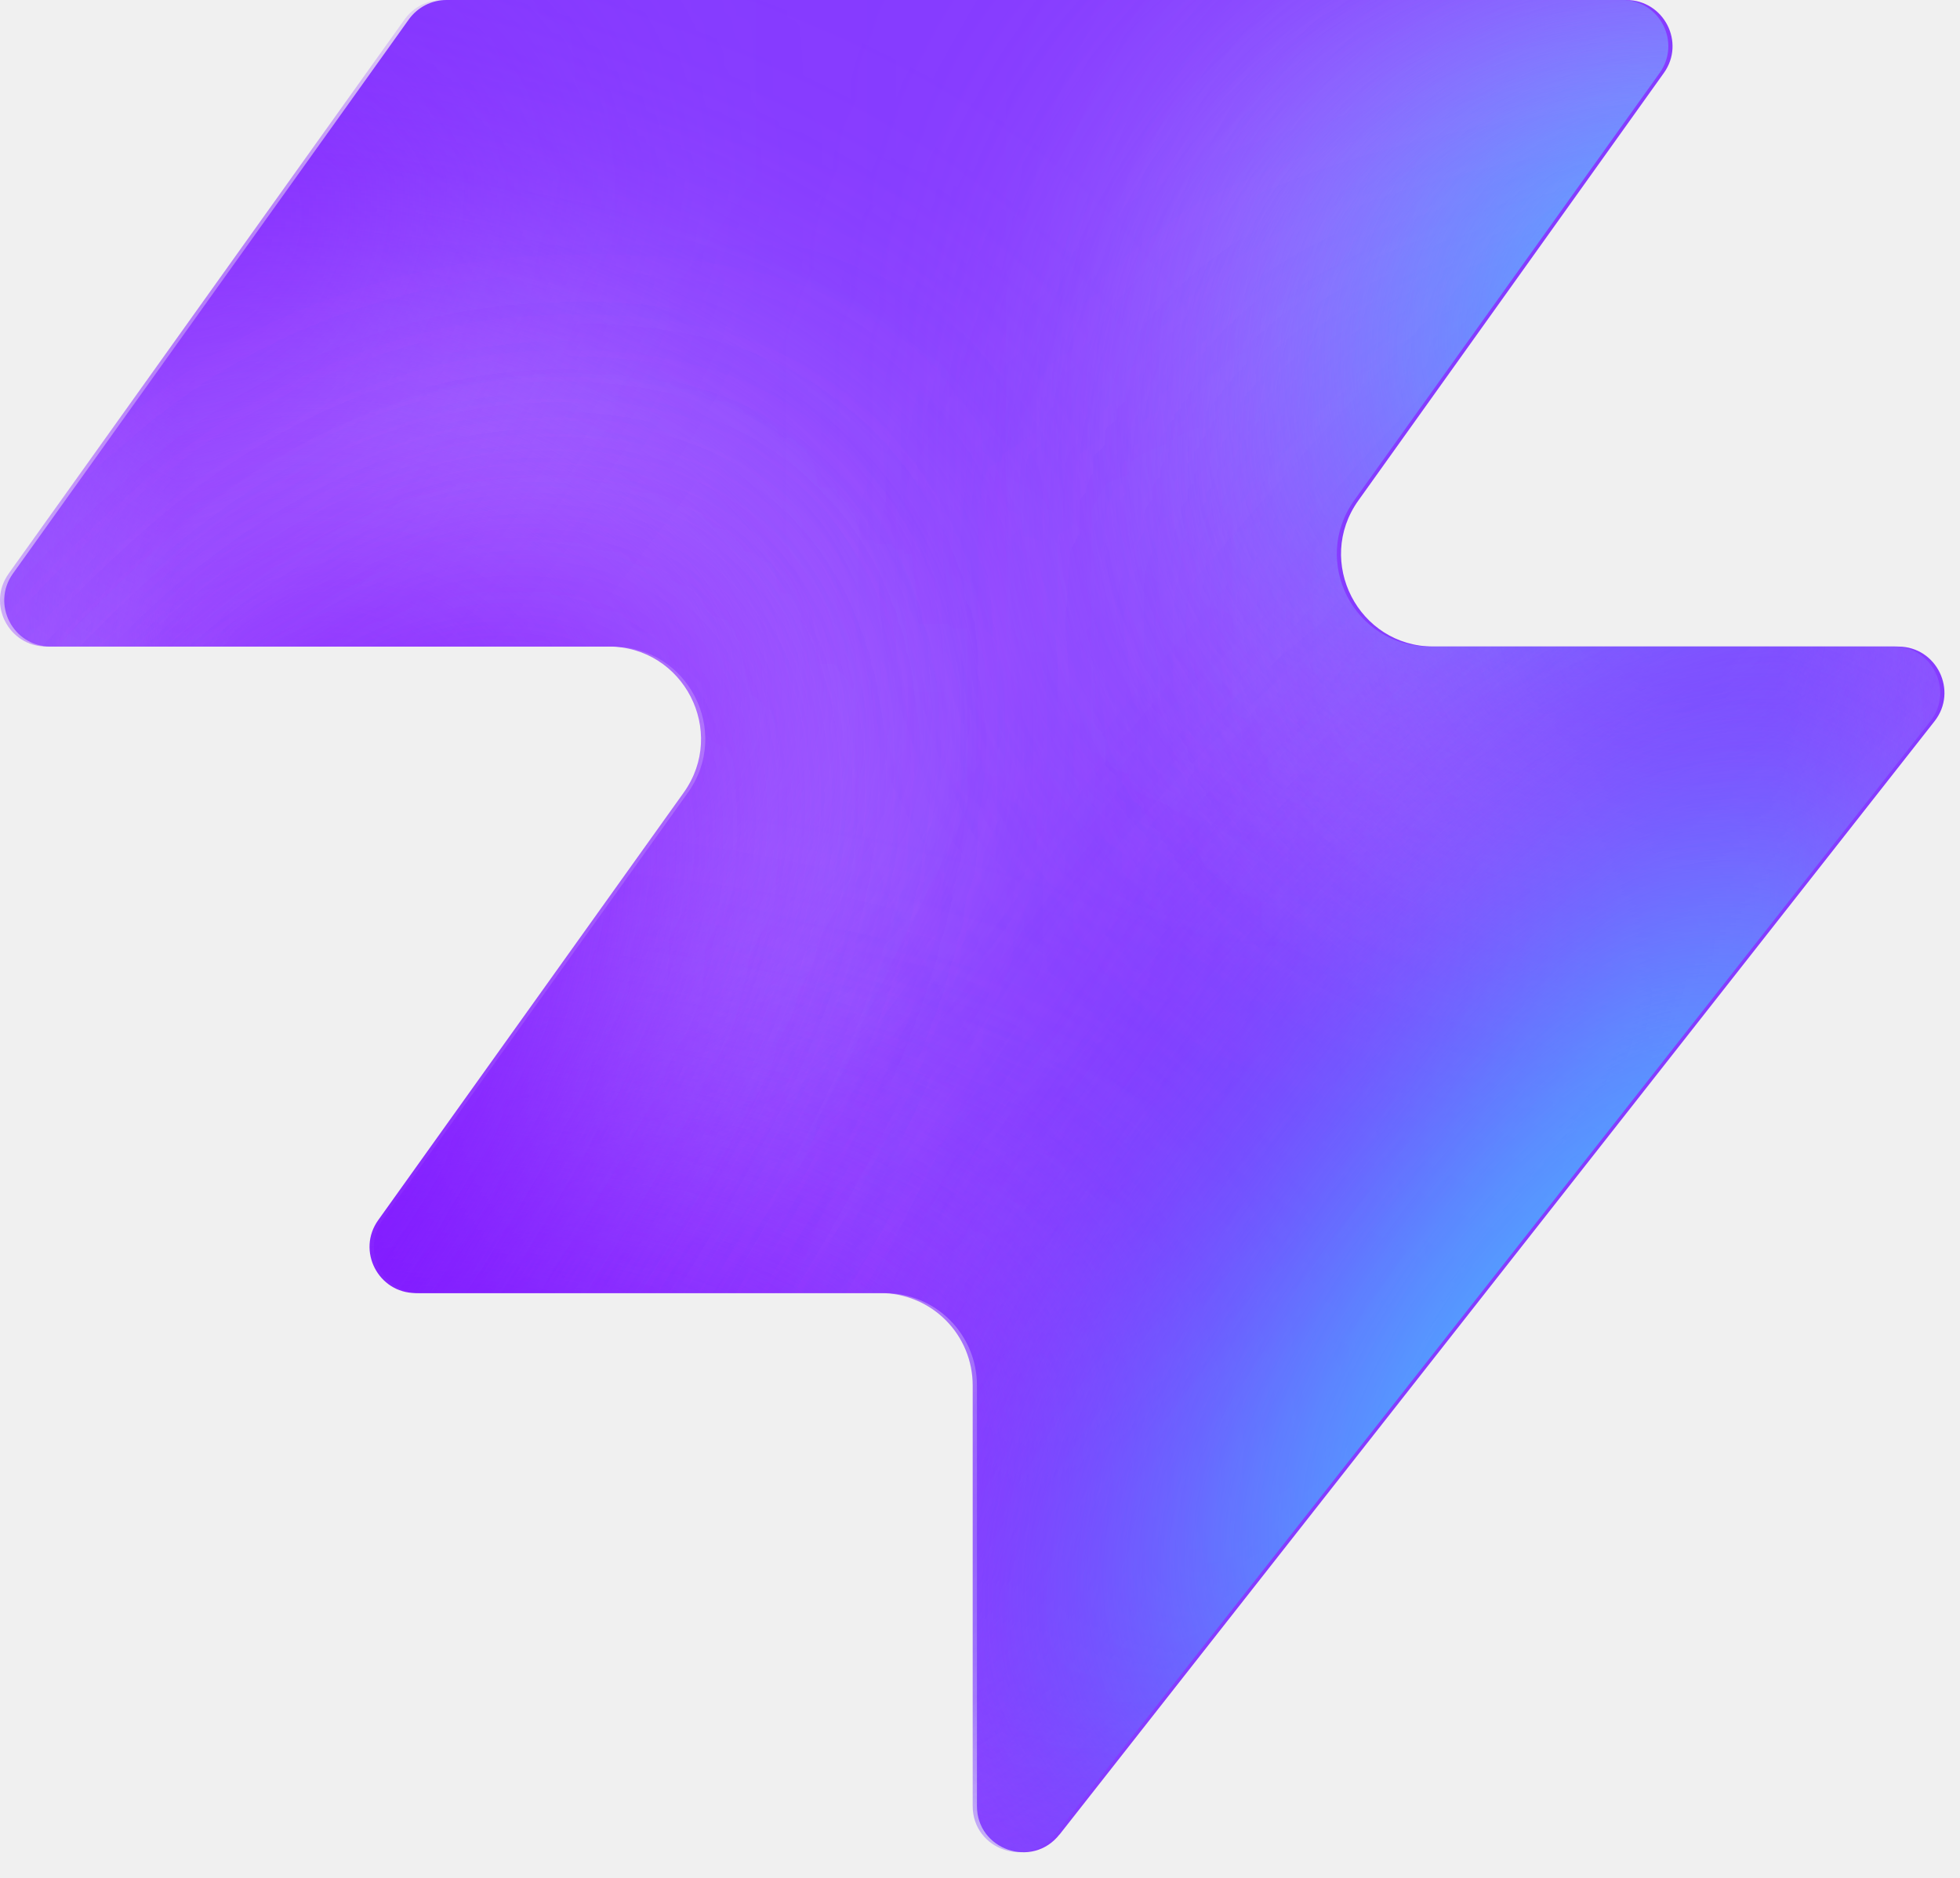
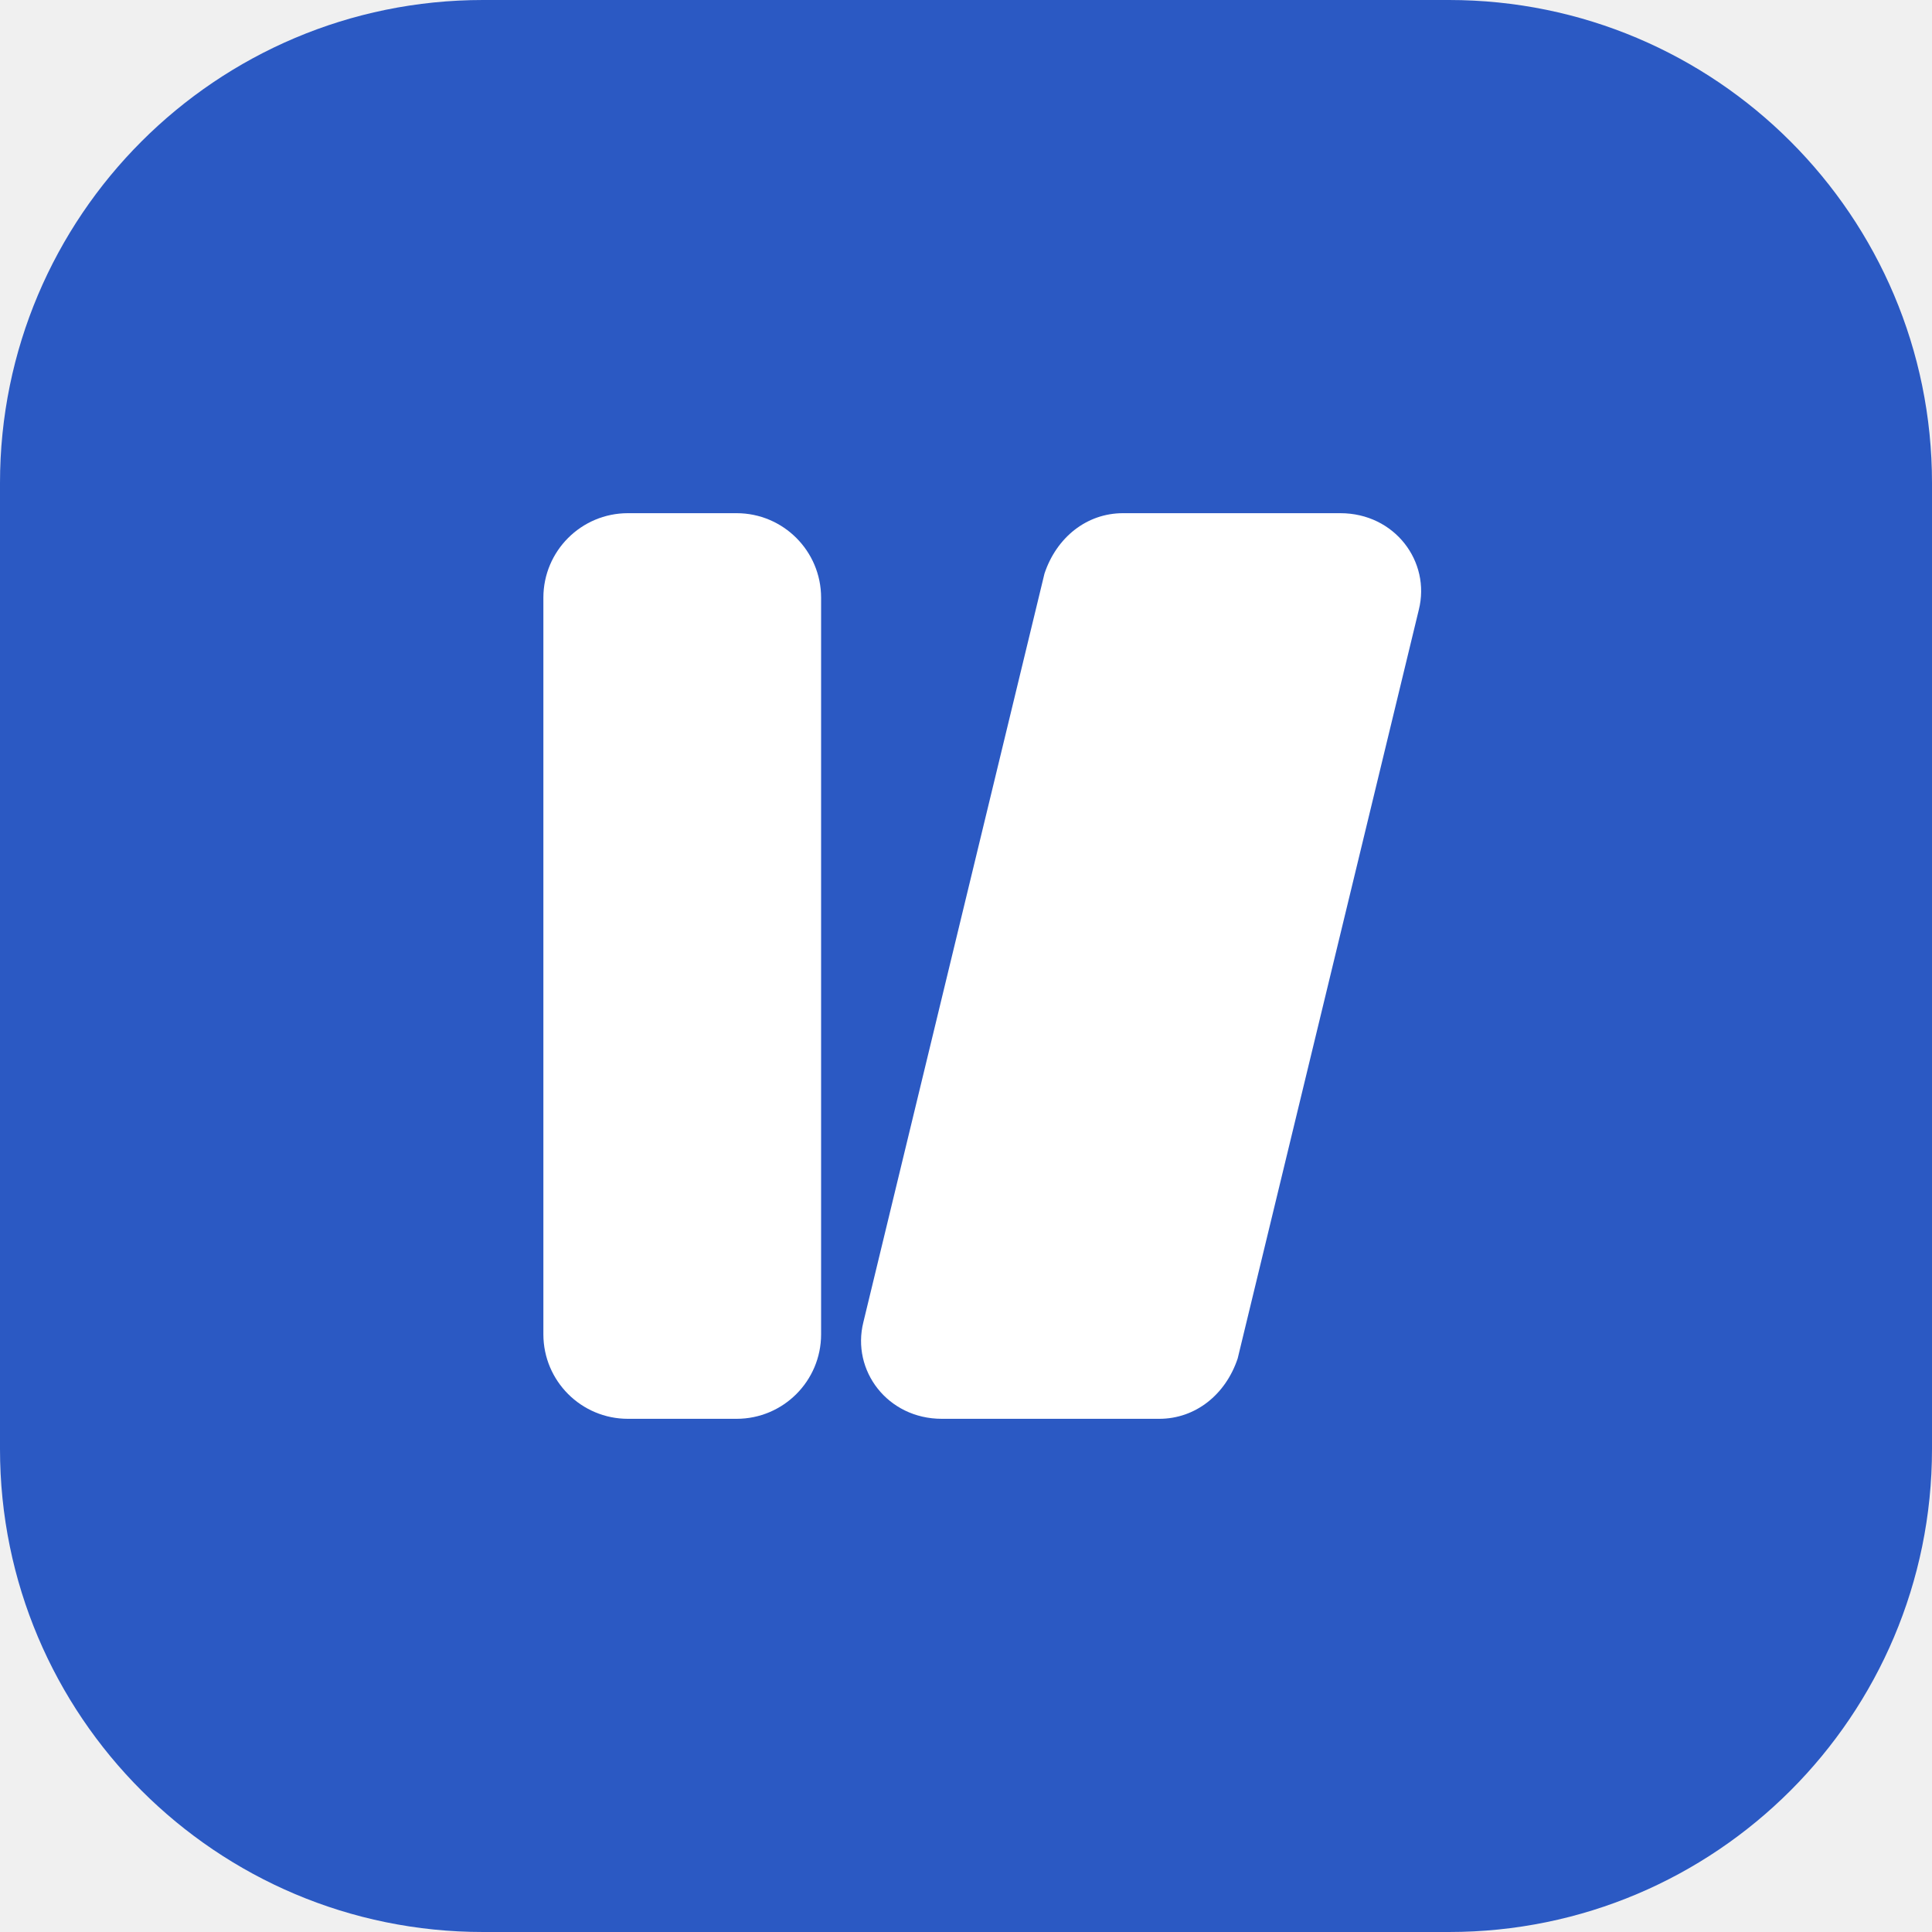
- <svg xmlns="http://www.w3.org/2000/svg" width="48" height="46" fill="none" viewBox="0 0 48 46">
-   <path fill="#863bff" d="M25.946 44.938c-.664.845-2.021.375-2.021-.698V33.937a2.26 2.26 0 0 0-2.262-2.262H10.287c-.92 0-1.456-1.04-.92-1.788l7.48-10.471c1.07-1.497 0-3.578-1.842-3.578H1.237c-.92 0-1.456-1.04-.92-1.788L10.013.474c.214-.297.556-.474.92-.474h28.894c.92 0 1.456 1.04.92 1.788l-7.48 10.471c-1.07 1.498 0 3.579 1.842 3.579h11.377c.943 0 1.473 1.088.89 1.83L25.947 44.94z" style="fill:#863bff;fill:color(display-p3 .525 .23 1);fill-opacity:1" />
-   <mask id="a" width="48" height="46" x="0" y="0" maskUnits="userSpaceOnUse" style="mask-type:alpha">
-     <path fill="#000" d="M25.842 44.938c-.664.844-2.021.375-2.021-.698V33.937a2.26 2.26 0 0 0-2.262-2.262H10.183c-.92 0-1.456-1.04-.92-1.788l7.48-10.471c1.07-1.498 0-3.579-1.842-3.579H1.133c-.92 0-1.456-1.04-.92-1.787L9.91.473c.214-.297.556-.474.92-.474h28.894c.92 0 1.456 1.04.92 1.788l-7.48 10.471c-1.07 1.498 0 3.578 1.842 3.578h11.377c.943 0 1.473 1.088.89 1.832L25.843 44.94z" style="fill:#000;fill-opacity:1" />
-   </mask>
-   <g mask="url(#a)">
-     <g filter="url(#b)">
-       <ellipse cx="5.508" cy="14.704" fill="#ede6ff" rx="5.508" ry="14.704" style="fill:#ede6ff;fill:color(display-p3 .927 .903 1);fill-opacity:1" transform="matrix(.00324 1 1 -.00324 -4.47 31.516)" />
-     </g>
-     <g filter="url(#c)">
-       <ellipse cx="10.399" cy="29.851" fill="#ede6ff" rx="10.399" ry="29.851" style="fill:#ede6ff;fill:color(display-p3 .927 .903 1);fill-opacity:1" transform="matrix(.00324 1 1 -.00324 -39.328 7.883)" />
-     </g>
-     <g filter="url(#d)">
-       <ellipse cx="5.508" cy="30.487" fill="#7e14ff" rx="5.508" ry="30.487" style="fill:#7e14ff;fill:color(display-p3 .492 .077 1);fill-opacity:1" transform="rotate(89.814 -25.913 -14.639)scale(1 -1)" />
-     </g>
-     <g filter="url(#e)">
-       <ellipse cx="5.508" cy="30.599" fill="#7e14ff" rx="5.508" ry="30.599" style="fill:#7e14ff;fill:color(display-p3 .492 .077 1);fill-opacity:1" transform="rotate(89.814 -32.644 -3.334)scale(1 -1)" />
-     </g>
-     <g filter="url(#f)">
-       <ellipse cx="5.508" cy="30.599" fill="#7e14ff" rx="5.508" ry="30.599" style="fill:#7e14ff;fill:color(display-p3 .492 .077 1);fill-opacity:1" transform="matrix(.00324 1 1 -.00324 -34.34 30.47)" />
-     </g>
-     <g filter="url(#g)">
-       <ellipse cx="14.072" cy="22.078" fill="#ede6ff" rx="14.072" ry="22.078" style="fill:#ede6ff;fill:color(display-p3 .927 .903 1);fill-opacity:1" transform="rotate(93.35 24.506 48.493)scale(-1 1)" />
-     </g>
-     <g filter="url(#h)">
-       <ellipse cx="3.47" cy="21.501" fill="#7e14ff" rx="3.47" ry="21.501" style="fill:#7e14ff;fill:color(display-p3 .492 .077 1);fill-opacity:1" transform="rotate(89.009 28.708 47.59)scale(-1 1)" />
-     </g>
-     <g filter="url(#i)">
-       <ellipse cx="3.47" cy="21.501" fill="#7e14ff" rx="3.47" ry="21.501" style="fill:#7e14ff;fill:color(display-p3 .492 .077 1);fill-opacity:1" transform="rotate(89.009 28.708 47.59)scale(-1 1)" />
-     </g>
-     <g filter="url(#j)">
-       <ellipse cx=".387" cy="8.972" fill="#7e14ff" rx="4.407" ry="29.108" style="fill:#7e14ff;fill:color(display-p3 .492 .077 1);fill-opacity:1" transform="rotate(39.51 .387 8.972)" />
-     </g>
-     <g filter="url(#k)">
-       <ellipse cx="47.523" cy="-6.092" fill="#7e14ff" rx="4.407" ry="29.108" style="fill:#7e14ff;fill:color(display-p3 .492 .077 1);fill-opacity:1" transform="rotate(37.892 47.523 -6.092)" />
-     </g>
-     <g filter="url(#l)">
-       <ellipse cx="41.412" cy="6.333" fill="#47bfff" rx="5.971" ry="9.665" style="fill:#47bfff;fill:color(display-p3 .28 .748 1);fill-opacity:1" transform="rotate(37.892 41.412 6.333)" />
-     </g>
-     <g filter="url(#m)">
-       <ellipse cx="-1.879" cy="38.332" fill="#7e14ff" rx="4.407" ry="29.108" style="fill:#7e14ff;fill:color(display-p3 .492 .077 1);fill-opacity:1" transform="rotate(37.892 -1.88 38.332)" />
-     </g>
-     <g filter="url(#n)">
-       <ellipse cx="-1.879" cy="38.332" fill="#7e14ff" rx="4.407" ry="29.108" style="fill:#7e14ff;fill:color(display-p3 .492 .077 1);fill-opacity:1" transform="rotate(37.892 -1.88 38.332)" />
-     </g>
-     <g filter="url(#o)">
-       <ellipse cx="35.651" cy="29.907" fill="#7e14ff" rx="4.407" ry="29.108" style="fill:#7e14ff;fill:color(display-p3 .492 .077 1);fill-opacity:1" transform="rotate(37.892 35.651 29.907)" />
-     </g>
-     <g filter="url(#p)">
-       <ellipse cx="38.418" cy="32.4" fill="#47bfff" rx="5.971" ry="15.297" style="fill:#47bfff;fill:color(display-p3 .28 .748 1);fill-opacity:1" transform="rotate(37.892 38.418 32.4)" />
-     </g>
-   </g>
-   <defs>
-     <filter id="b" width="60.045" height="41.654" x="-19.77" y="16.149" color-interpolation-filters="sRGB" filterUnits="userSpaceOnUse">
-       <feFlood flood-opacity="0" result="BackgroundImageFix" />
-       <feBlend in="SourceGraphic" in2="BackgroundImageFix" result="shape" />
-       <feGaussianBlur result="effect1_foregroundBlur_2002_17158" stdDeviation="7.659" />
-     </filter>
-     <filter id="c" width="90.34" height="51.437" x="-54.613" y="-7.533" color-interpolation-filters="sRGB" filterUnits="userSpaceOnUse">
-       <feFlood flood-opacity="0" result="BackgroundImageFix" />
-       <feBlend in="SourceGraphic" in2="BackgroundImageFix" result="shape" />
-       <feGaussianBlur result="effect1_foregroundBlur_2002_17158" stdDeviation="7.659" />
-     </filter>
-     <filter id="d" width="79.355" height="29.4" x="-49.64" y="2.03" color-interpolation-filters="sRGB" filterUnits="userSpaceOnUse">
-       <feFlood flood-opacity="0" result="BackgroundImageFix" />
-       <feBlend in="SourceGraphic" in2="BackgroundImageFix" result="shape" />
-       <feGaussianBlur result="effect1_foregroundBlur_2002_17158" stdDeviation="4.596" />
-     </filter>
-     <filter id="e" width="79.579" height="29.4" x="-45.045" y="20.029" color-interpolation-filters="sRGB" filterUnits="userSpaceOnUse">
-       <feFlood flood-opacity="0" result="BackgroundImageFix" />
-       <feBlend in="SourceGraphic" in2="BackgroundImageFix" result="shape" />
-       <feGaussianBlur result="effect1_foregroundBlur_2002_17158" stdDeviation="4.596" />
-     </filter>
-     <filter id="f" width="79.579" height="29.4" x="-43.513" y="21.178" color-interpolation-filters="sRGB" filterUnits="userSpaceOnUse">
-       <feFlood flood-opacity="0" result="BackgroundImageFix" />
-       <feBlend in="SourceGraphic" in2="BackgroundImageFix" result="shape" />
-       <feGaussianBlur result="effect1_foregroundBlur_2002_17158" stdDeviation="4.596" />
-     </filter>
-     <filter id="g" width="74.749" height="58.852" x="15.756" y="-17.901" color-interpolation-filters="sRGB" filterUnits="userSpaceOnUse">
-       <feFlood flood-opacity="0" result="BackgroundImageFix" />
-       <feBlend in="SourceGraphic" in2="BackgroundImageFix" result="shape" />
-       <feGaussianBlur result="effect1_foregroundBlur_2002_17158" stdDeviation="7.659" />
-     </filter>
-     <filter id="h" width="61.377" height="25.362" x="23.548" y="2.284" color-interpolation-filters="sRGB" filterUnits="userSpaceOnUse">
-       <feFlood flood-opacity="0" result="BackgroundImageFix" />
-       <feBlend in="SourceGraphic" in2="BackgroundImageFix" result="shape" />
-       <feGaussianBlur result="effect1_foregroundBlur_2002_17158" stdDeviation="4.596" />
-     </filter>
-     <filter id="i" width="61.377" height="25.362" x="23.548" y="2.284" color-interpolation-filters="sRGB" filterUnits="userSpaceOnUse">
-       <feFlood flood-opacity="0" result="BackgroundImageFix" />
-       <feBlend in="SourceGraphic" in2="BackgroundImageFix" result="shape" />
-       <feGaussianBlur result="effect1_foregroundBlur_2002_17158" stdDeviation="4.596" />
-     </filter>
-     <filter id="j" width="56.045" height="63.649" x="-27.636" y="-22.853" color-interpolation-filters="sRGB" filterUnits="userSpaceOnUse">
-       <feFlood flood-opacity="0" result="BackgroundImageFix" />
-       <feBlend in="SourceGraphic" in2="BackgroundImageFix" result="shape" />
-       <feGaussianBlur result="effect1_foregroundBlur_2002_17158" stdDeviation="4.596" />
-     </filter>
-     <filter id="k" width="54.814" height="64.646" x="20.116" y="-38.415" color-interpolation-filters="sRGB" filterUnits="userSpaceOnUse">
-       <feFlood flood-opacity="0" result="BackgroundImageFix" />
-       <feBlend in="SourceGraphic" in2="BackgroundImageFix" result="shape" />
-       <feGaussianBlur result="effect1_foregroundBlur_2002_17158" stdDeviation="4.596" />
-     </filter>
-     <filter id="l" width="33.541" height="35.313" x="24.641" y="-11.323" color-interpolation-filters="sRGB" filterUnits="userSpaceOnUse">
-       <feFlood flood-opacity="0" result="BackgroundImageFix" />
-       <feBlend in="SourceGraphic" in2="BackgroundImageFix" result="shape" />
-       <feGaussianBlur result="effect1_foregroundBlur_2002_17158" stdDeviation="4.596" />
-     </filter>
-     <filter id="m" width="54.814" height="64.646" x="-29.286" y="6.009" color-interpolation-filters="sRGB" filterUnits="userSpaceOnUse">
-       <feFlood flood-opacity="0" result="BackgroundImageFix" />
-       <feBlend in="SourceGraphic" in2="BackgroundImageFix" result="shape" />
-       <feGaussianBlur result="effect1_foregroundBlur_2002_17158" stdDeviation="4.596" />
-     </filter>
-     <filter id="n" width="54.814" height="64.646" x="-29.286" y="6.009" color-interpolation-filters="sRGB" filterUnits="userSpaceOnUse">
-       <feFlood flood-opacity="0" result="BackgroundImageFix" />
-       <feBlend in="SourceGraphic" in2="BackgroundImageFix" result="shape" />
-       <feGaussianBlur result="effect1_foregroundBlur_2002_17158" stdDeviation="4.596" />
-     </filter>
-     <filter id="o" width="54.814" height="64.646" x="8.244" y="-2.416" color-interpolation-filters="sRGB" filterUnits="userSpaceOnUse">
-       <feFlood flood-opacity="0" result="BackgroundImageFix" />
-       <feBlend in="SourceGraphic" in2="BackgroundImageFix" result="shape" />
-       <feGaussianBlur result="effect1_foregroundBlur_2002_17158" stdDeviation="4.596" />
-     </filter>
-     <filter id="p" width="39.409" height="43.623" x="18.713" y="10.588" color-interpolation-filters="sRGB" filterUnits="userSpaceOnUse">
-       <feFlood flood-opacity="0" result="BackgroundImageFix" />
-       <feBlend in="SourceGraphic" in2="BackgroundImageFix" result="shape" />
-       <feGaussianBlur result="effect1_foregroundBlur_2002_17158" stdDeviation="4.596" />
-     </filter>
-   </defs>
+ <svg xmlns="http://www.w3.org/2000/svg" viewBox="0 0 32 32">
+   <rect width="32" height="32" rx="8" fill="#2B59C3" />
+   <rect x="9" y="8.5" width="4.6" height="15" rx="1.4" fill="#fff" />
+   <path d="M18.6 8.5h3.6c.9 0 1.5.8 1.3 1.6l-3 12.4c-.2.6-.7 1-1.3 1h-3.6c-.9 0-1.5-.8-1.3-1.6l3-12.4c.2-.6.7-1 1.3-1Z" fill="#fff" />
</svg>
